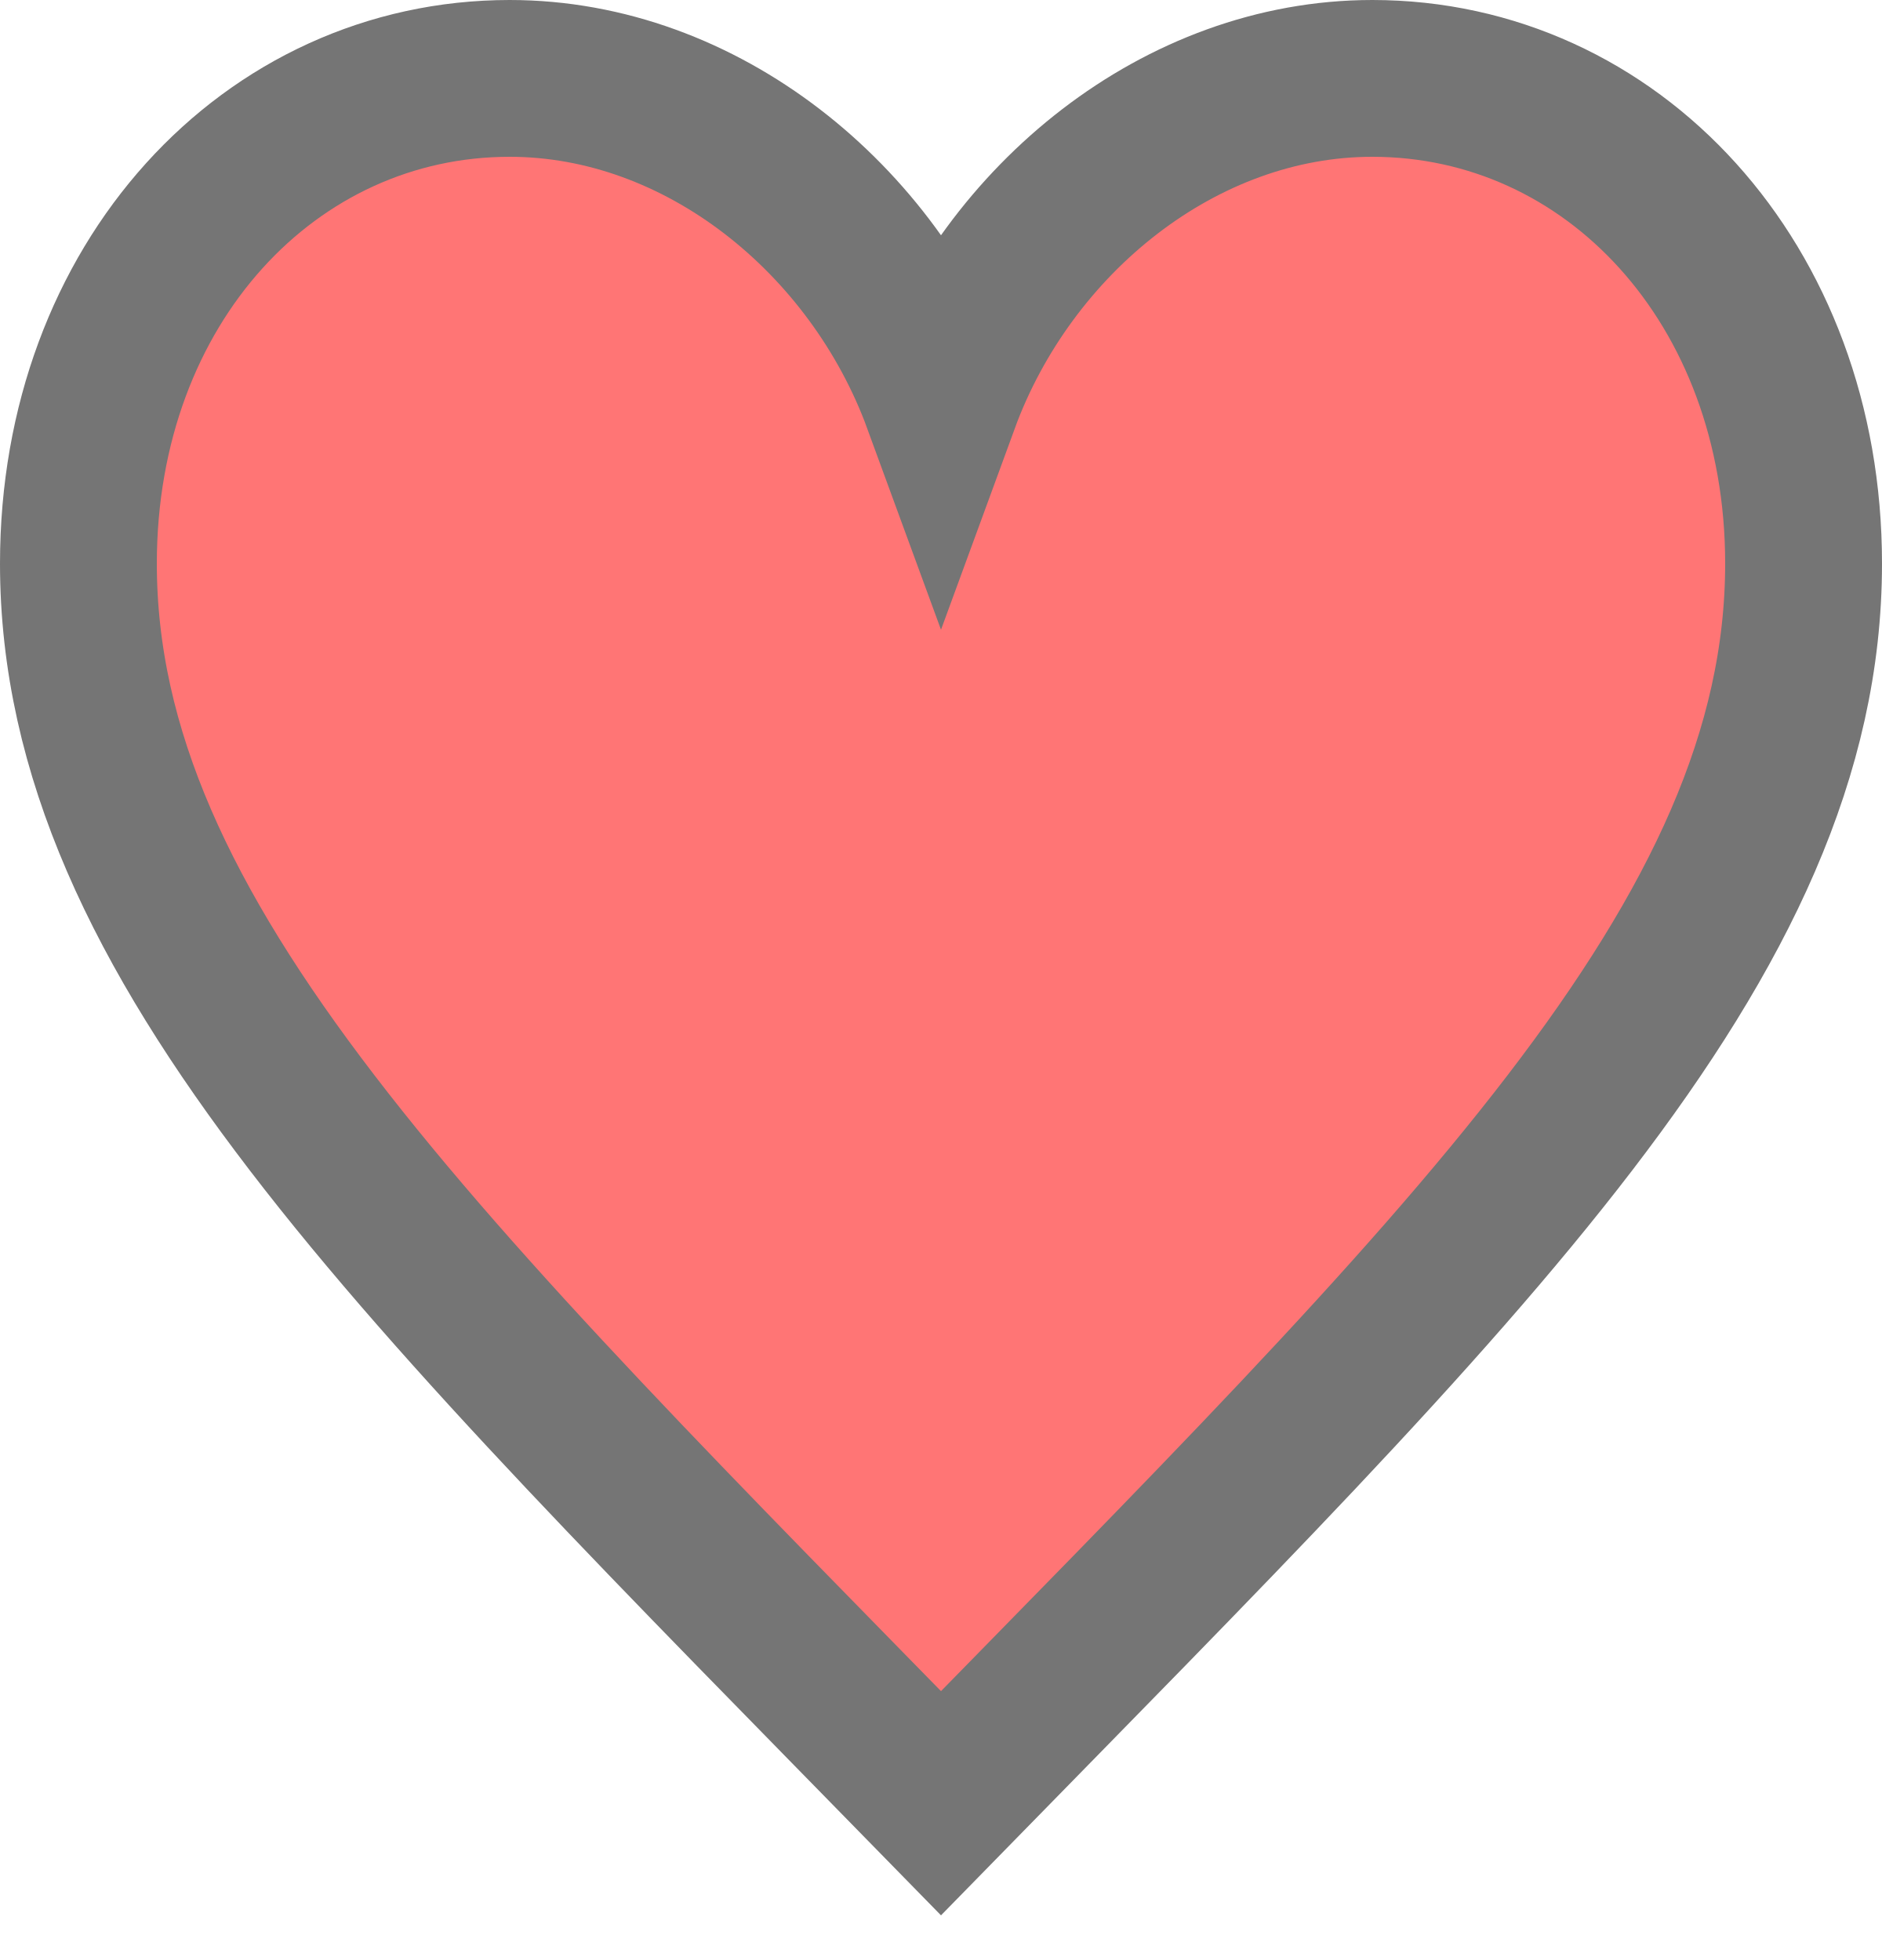
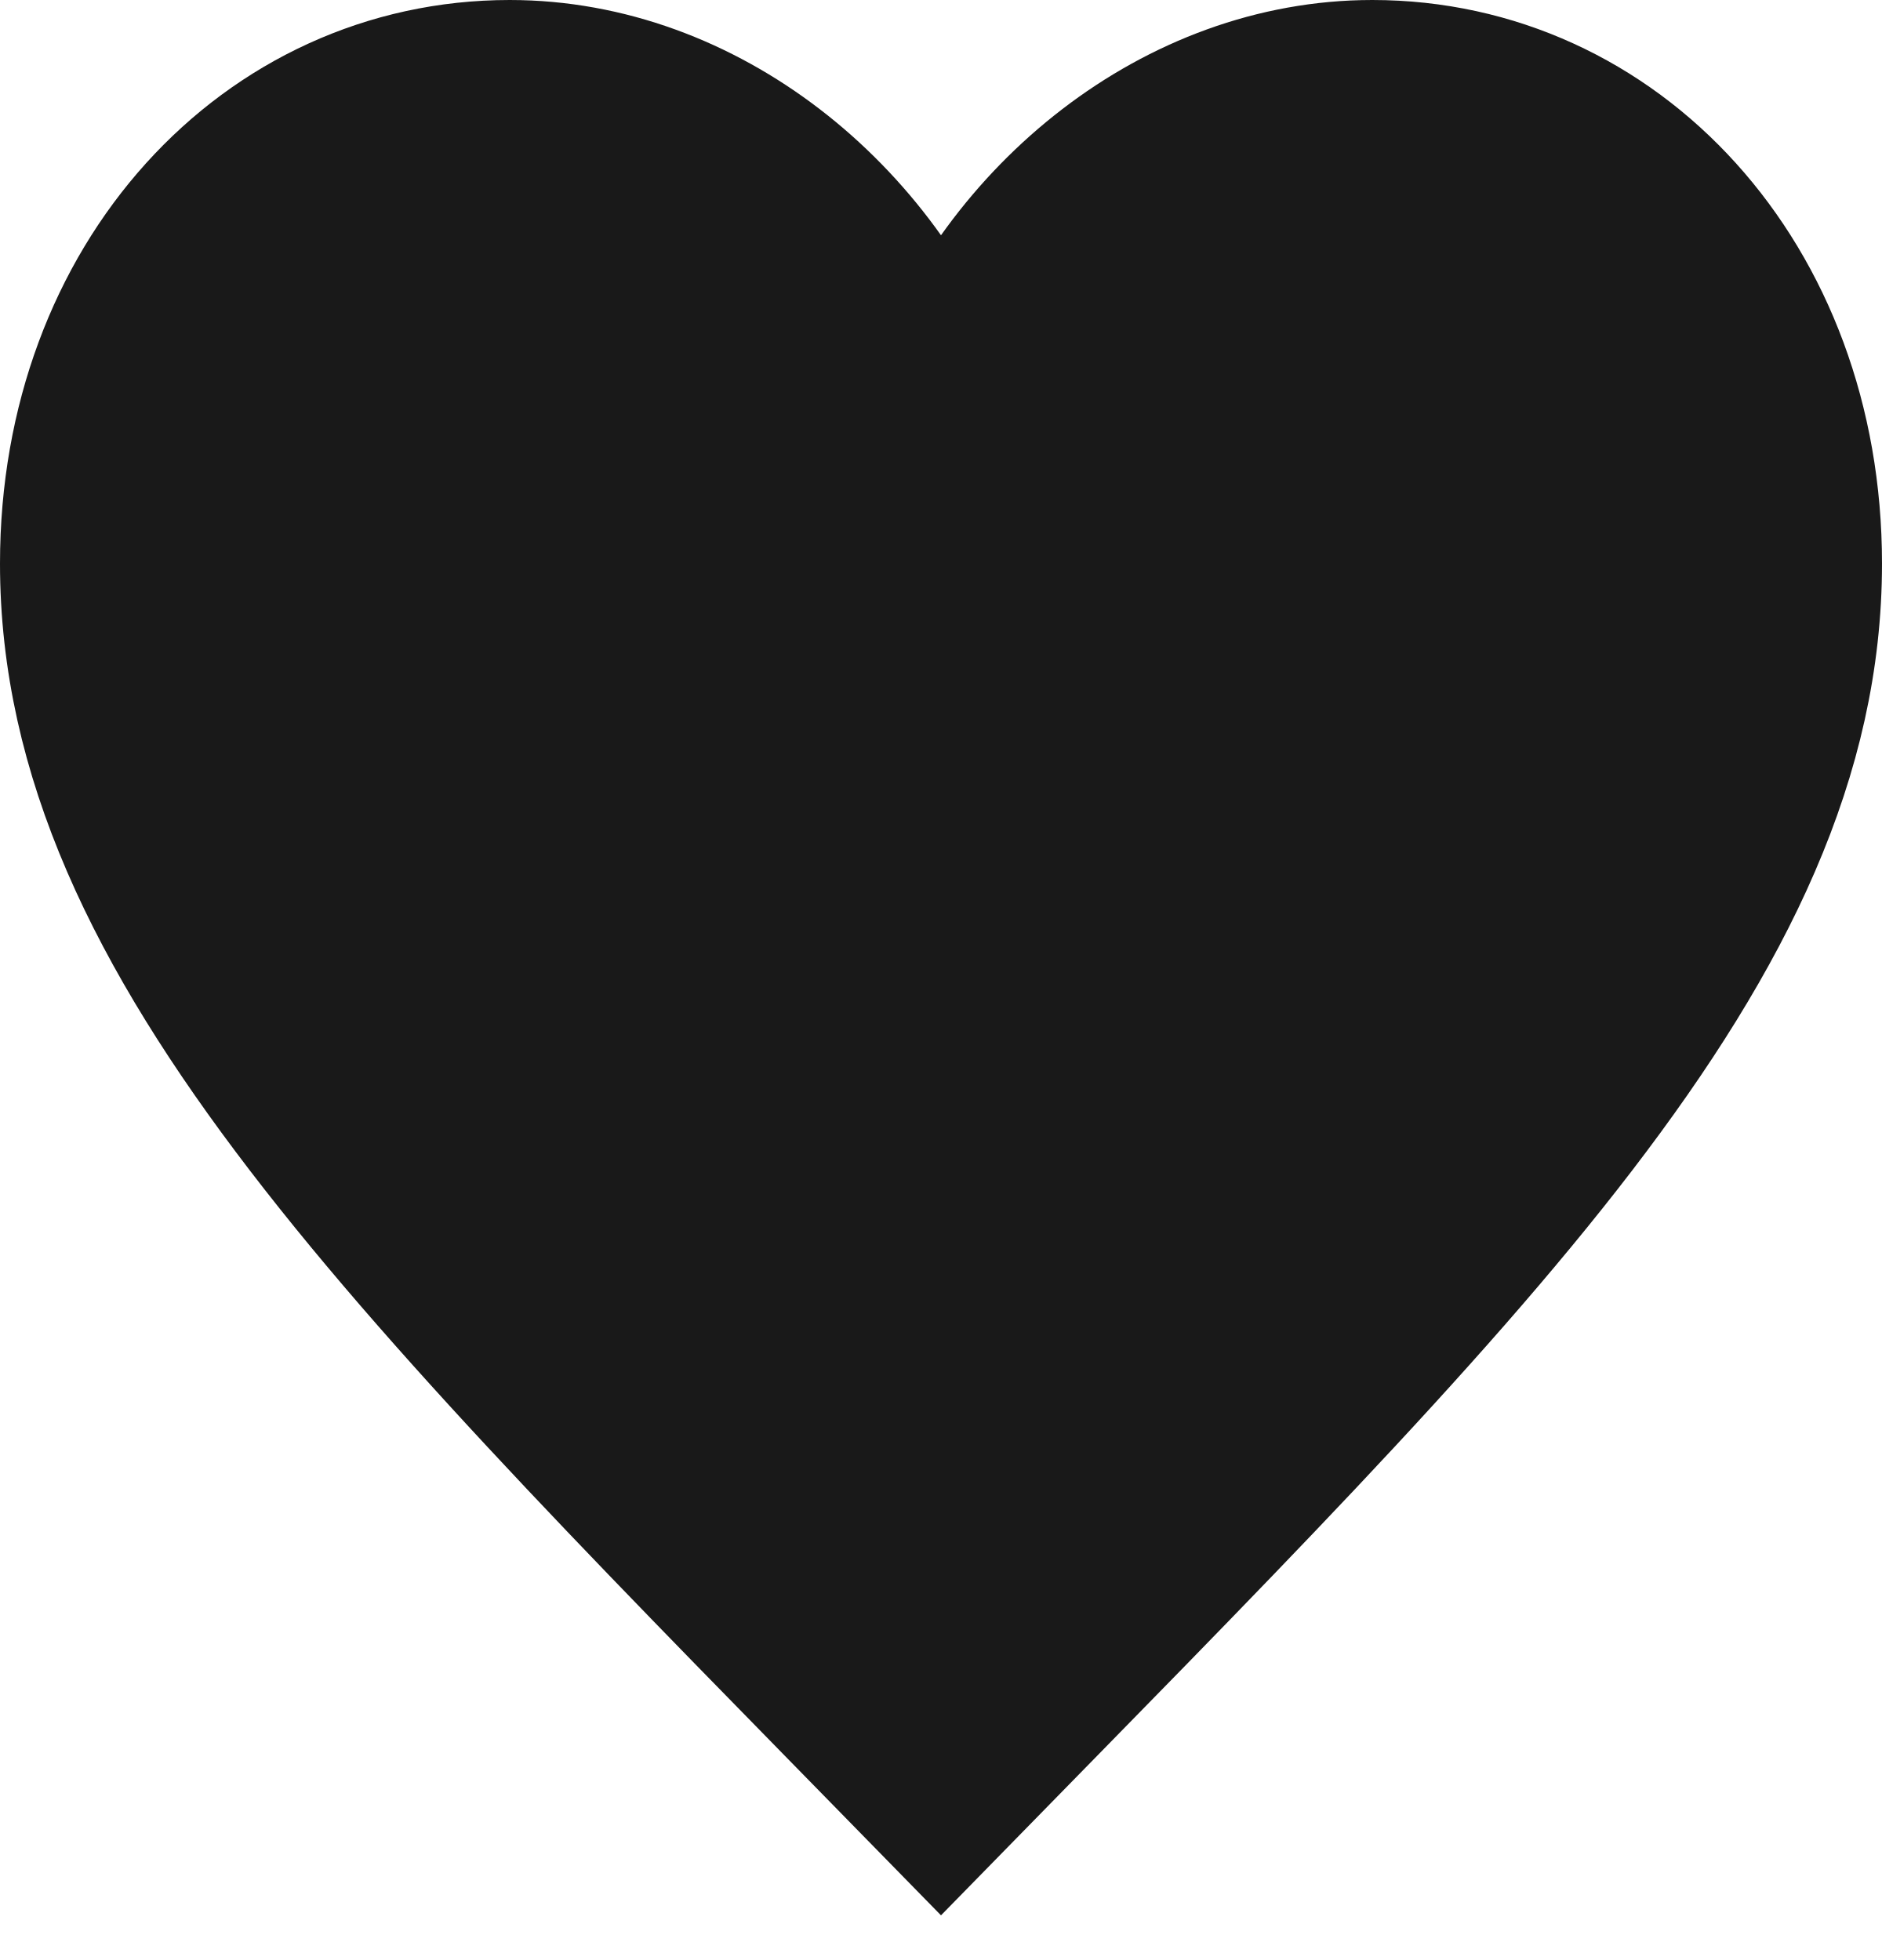
- <svg xmlns="http://www.w3.org/2000/svg" width="24" height="25" viewBox="0 0 24 25" fill="red">
-   <path opacity="0.54" fill-rule="evenodd" clip-rule="evenodd" d="M17.5 1C15.056 1 12.856 2.788 12 5.125C11.144 2.788 8.944 1 6.5 1C3.444 1 1 3.612 1 7.188C1 12 5.278 16.125 12 23C18.722 16.125 23 12 23 7.188C23 3.612 20.556 1 17.5 1Z" stroke="black" stroke-width="2" />
+ <svg xmlns="http://www.w3.org/2000/svg" width="24" height="25" viewBox="0 0 24 25" fill="black">
+   <path opacity="0.9" fill-rule="evenodd" clip-rule="evenodd" d="M17.5 1C15.056 1 12.856 2.788 12 5.125C11.144 2.788 8.944 1 6.5 1C3.444 1 1 3.612 1 7.188C1 12 5.278 16.125 12 23C18.722 16.125 23 12 23 7.188C23 3.612 20.556 1 17.5 1Z" stroke="black" stroke-width="2" />
</svg>
